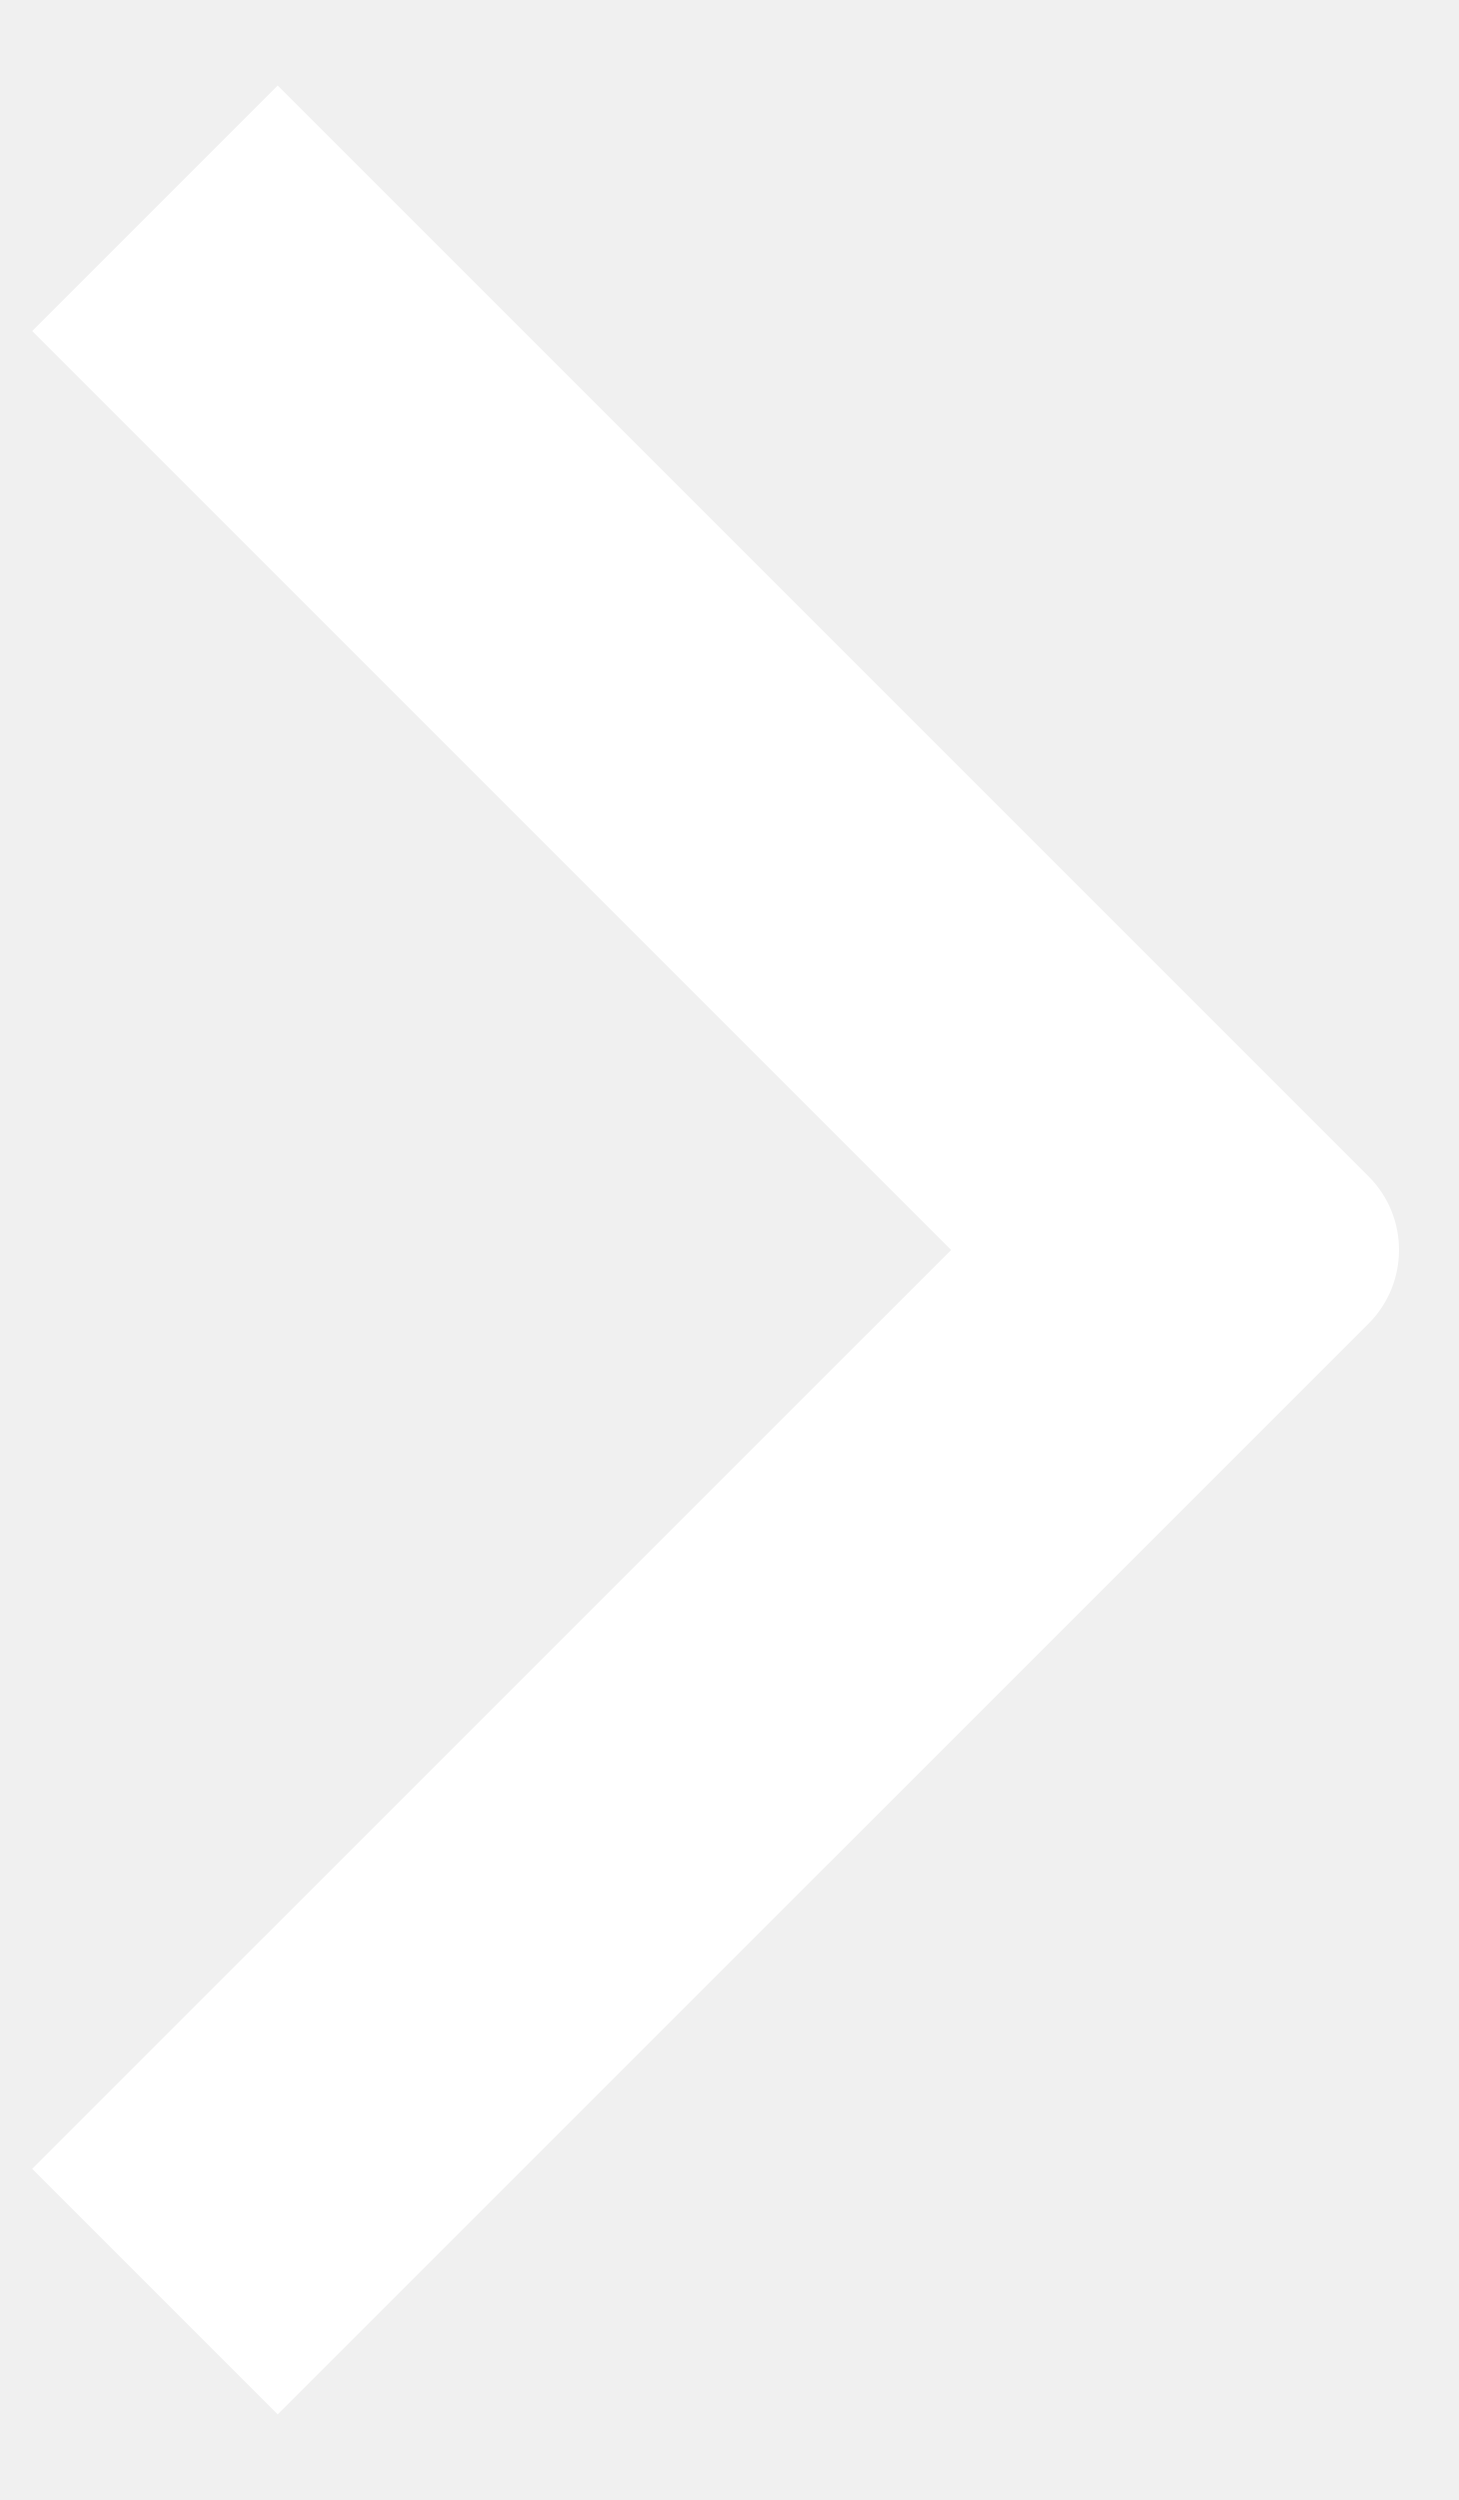
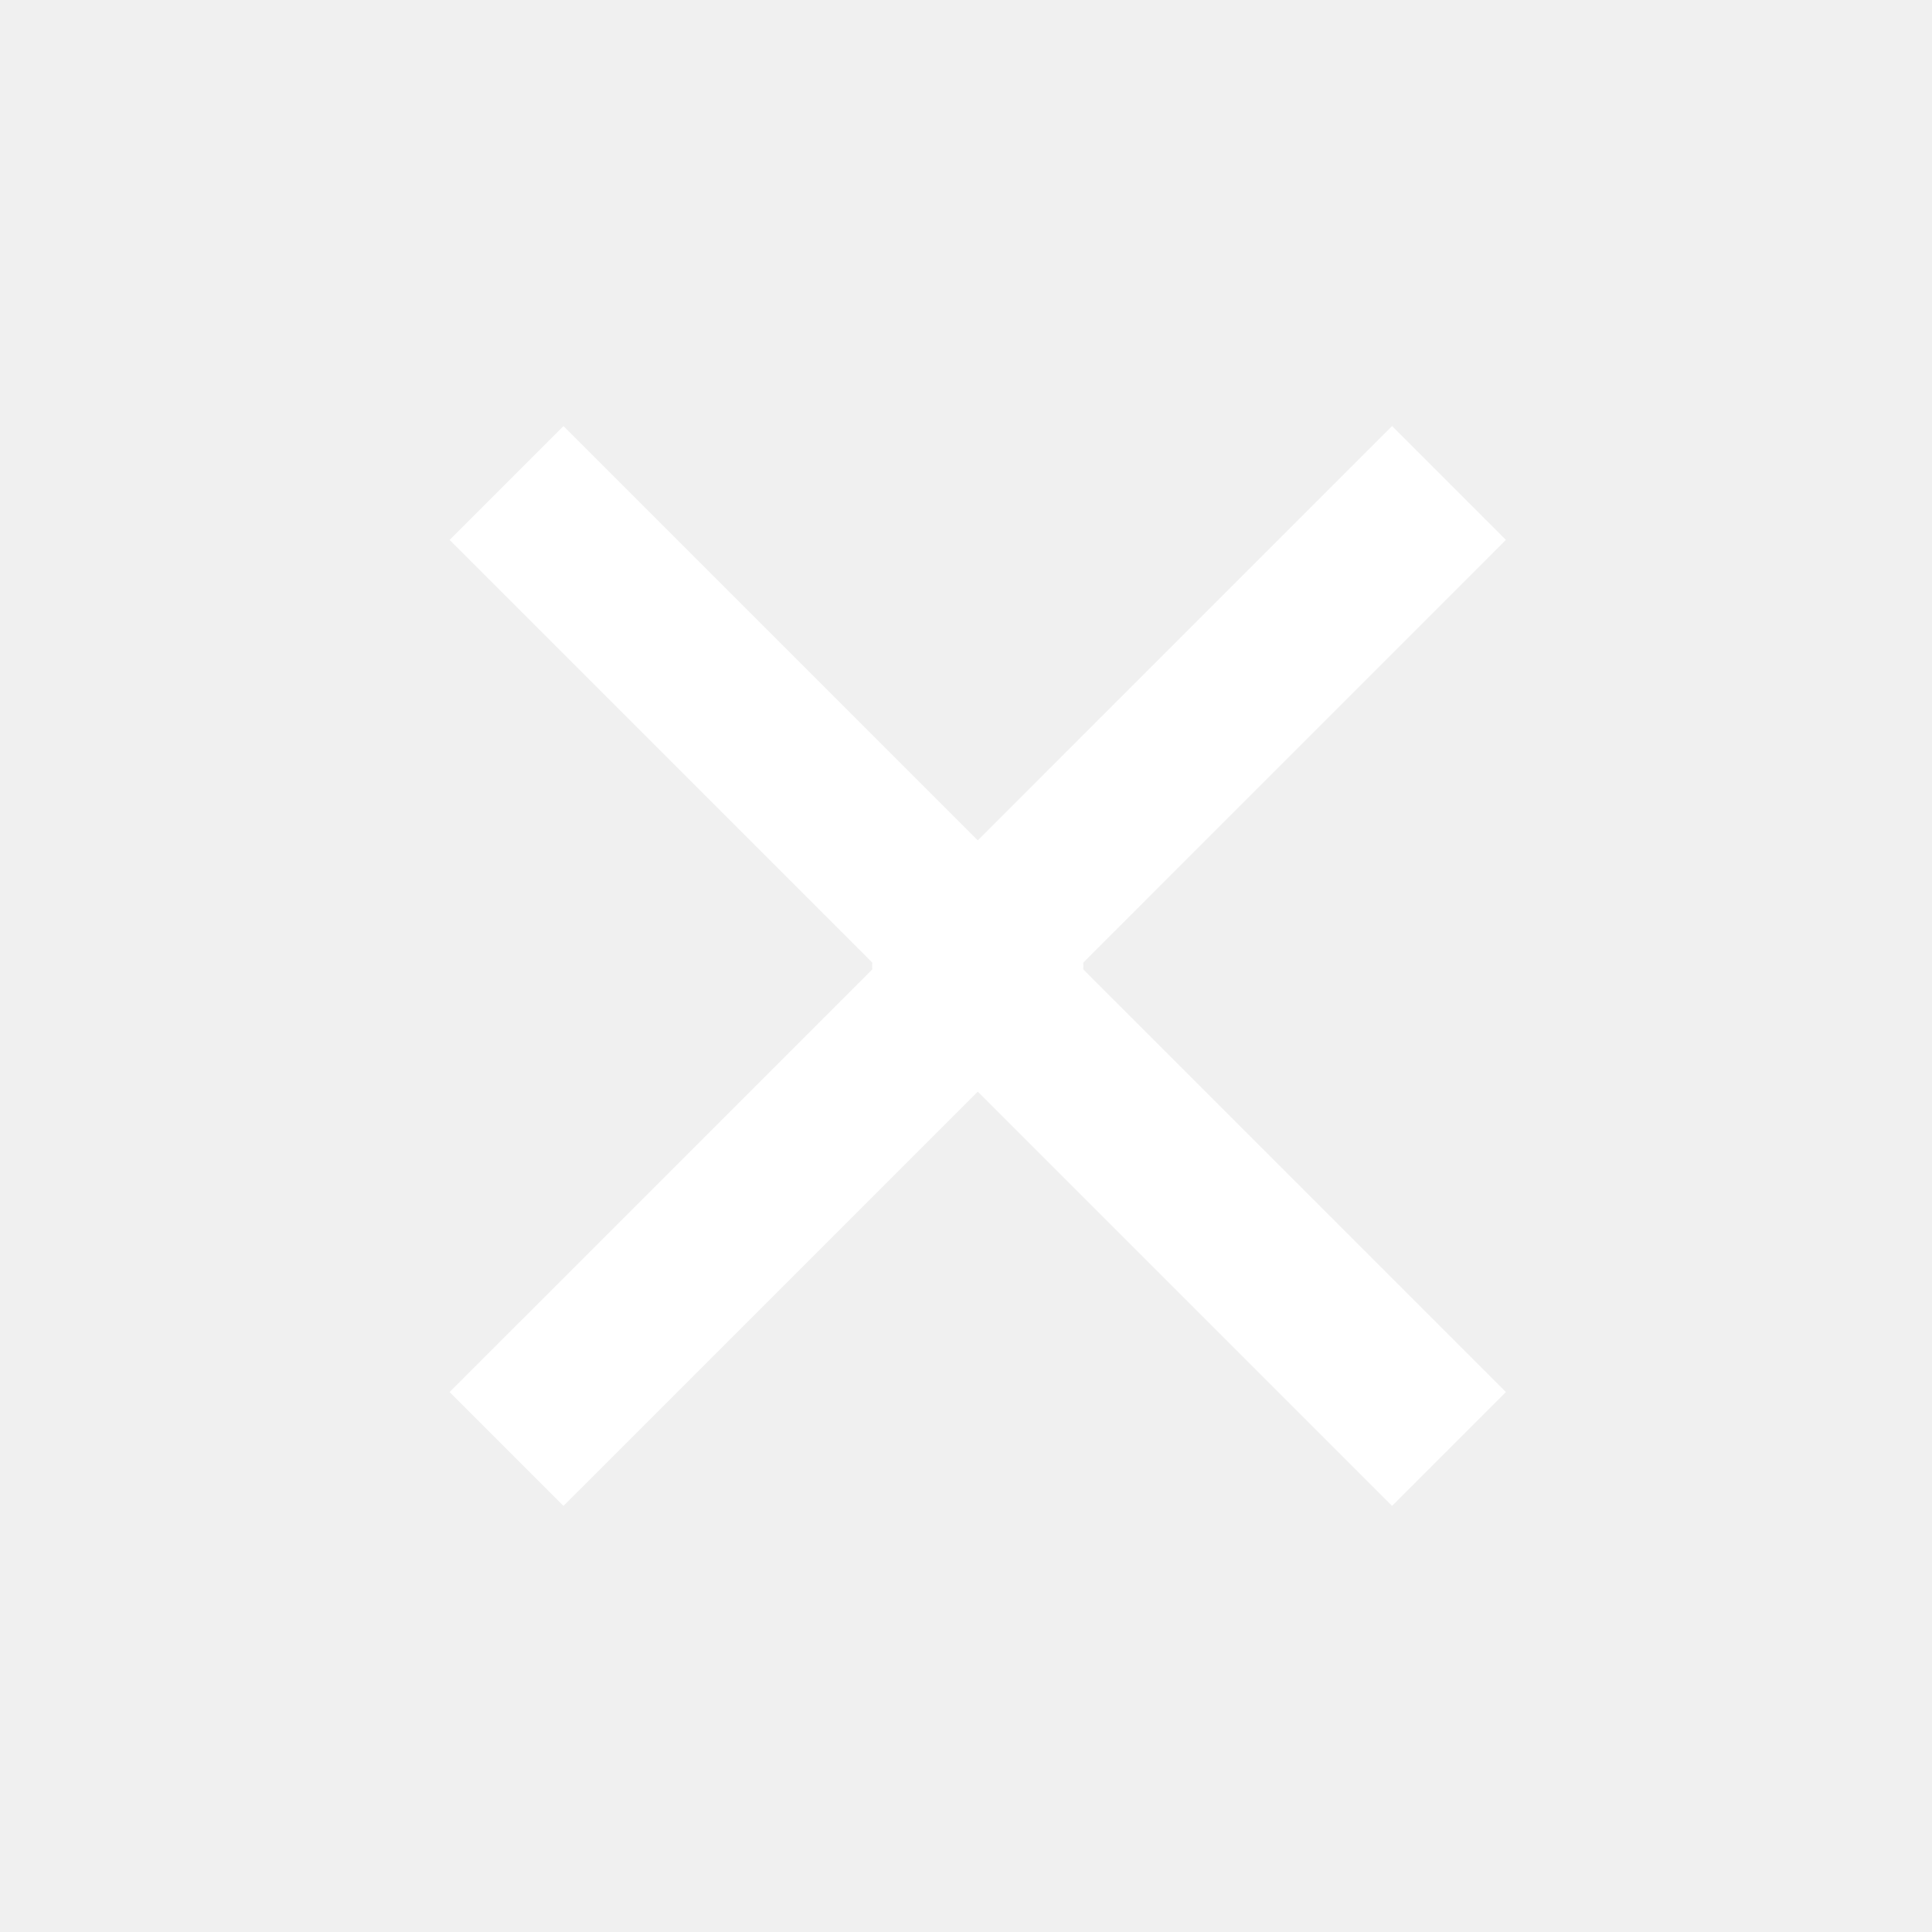
- <svg xmlns="http://www.w3.org/2000/svg" width="14" height="24" viewBox="0 0 14 24" fill="none">
-   <path d="M9.131 12L0.309 20.821L2.666 23.178L13.138 12.707C13.528 12.316 13.528 11.683 13.138 11.293L2.666 0.821L0.309 3.178L9.131 12Z" fill="white" />
+ <svg xmlns="http://www.w3.org/2000/svg" width="40" height="40" viewBox="0 0 40 40" fill="none">
+   <path d="M22.357 20L31.178 28.821L28.821 31.178L18.35 20.707C17.959 20.316 17.959 19.683 18.35 19.293L28.821 8.821L31.178 11.178L22.357 20Z" fill="white" />
+   <path d="M18.131 20L9.309 28.821L11.666 31.178L22.138 20.707C22.528 20.316 22.528 19.683 22.138 19.293L11.666 8.821L9.309 11.178L18.131 20Z" fill="white" />
</svg>
